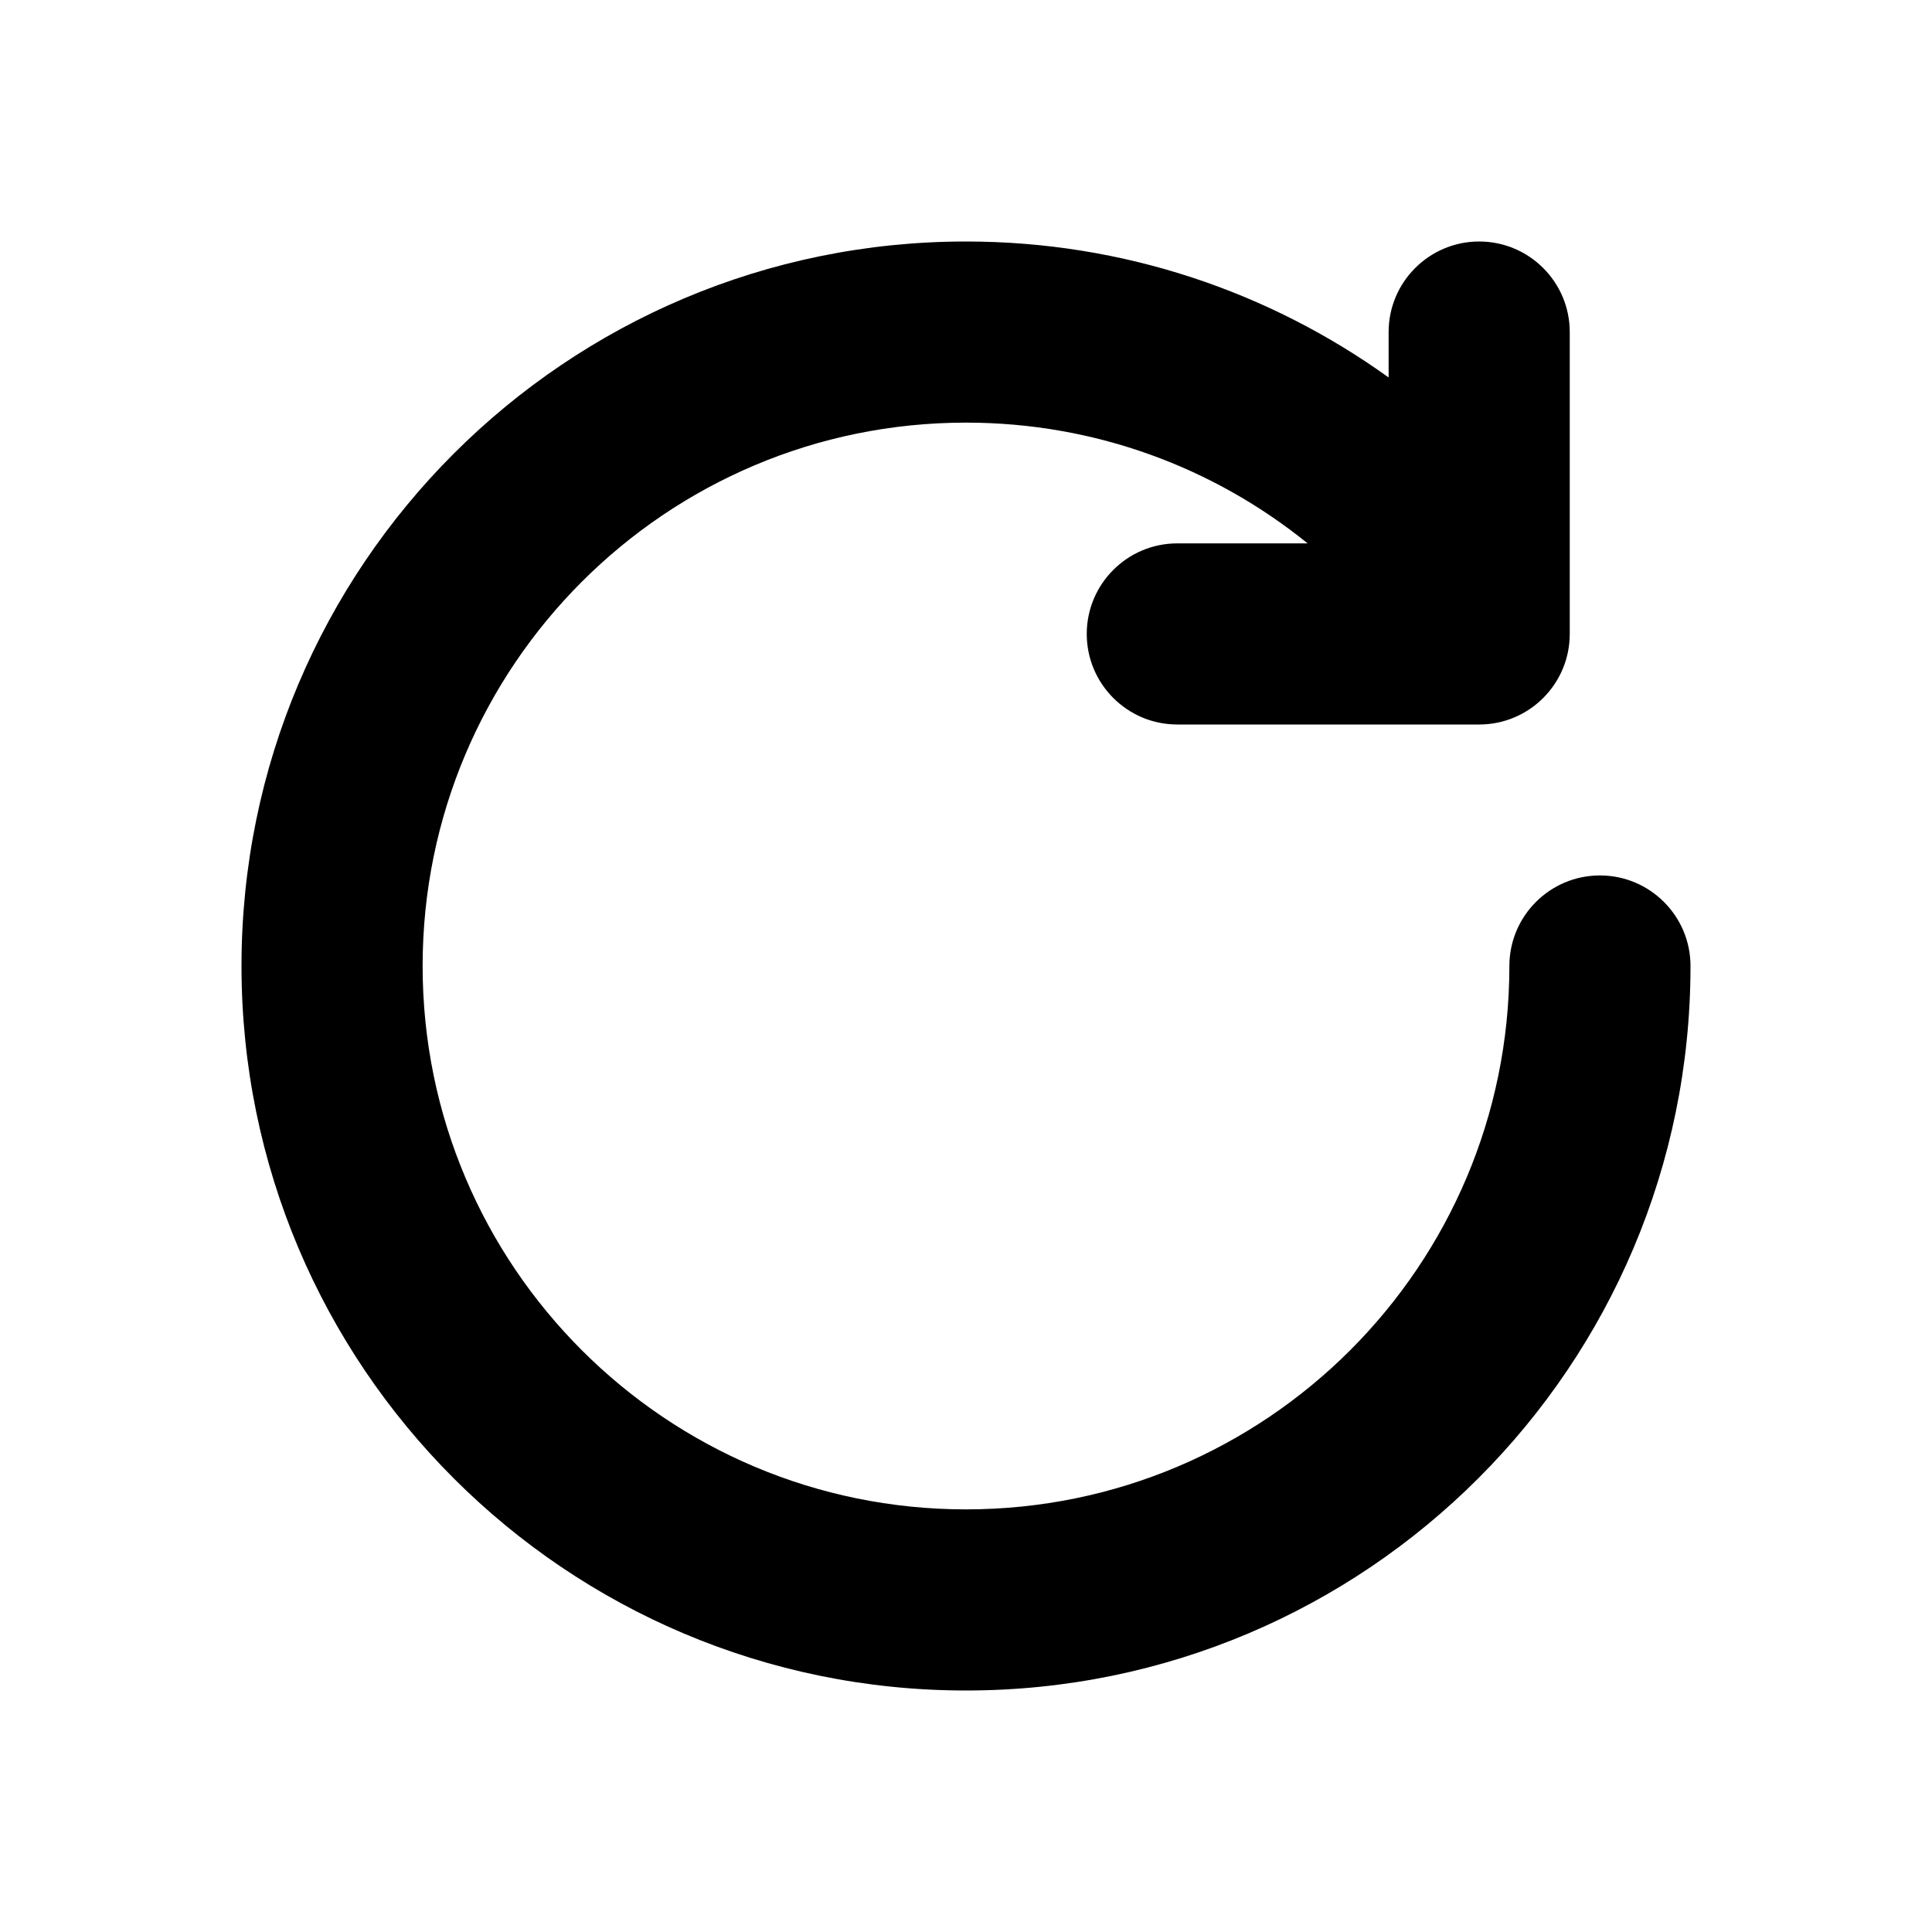
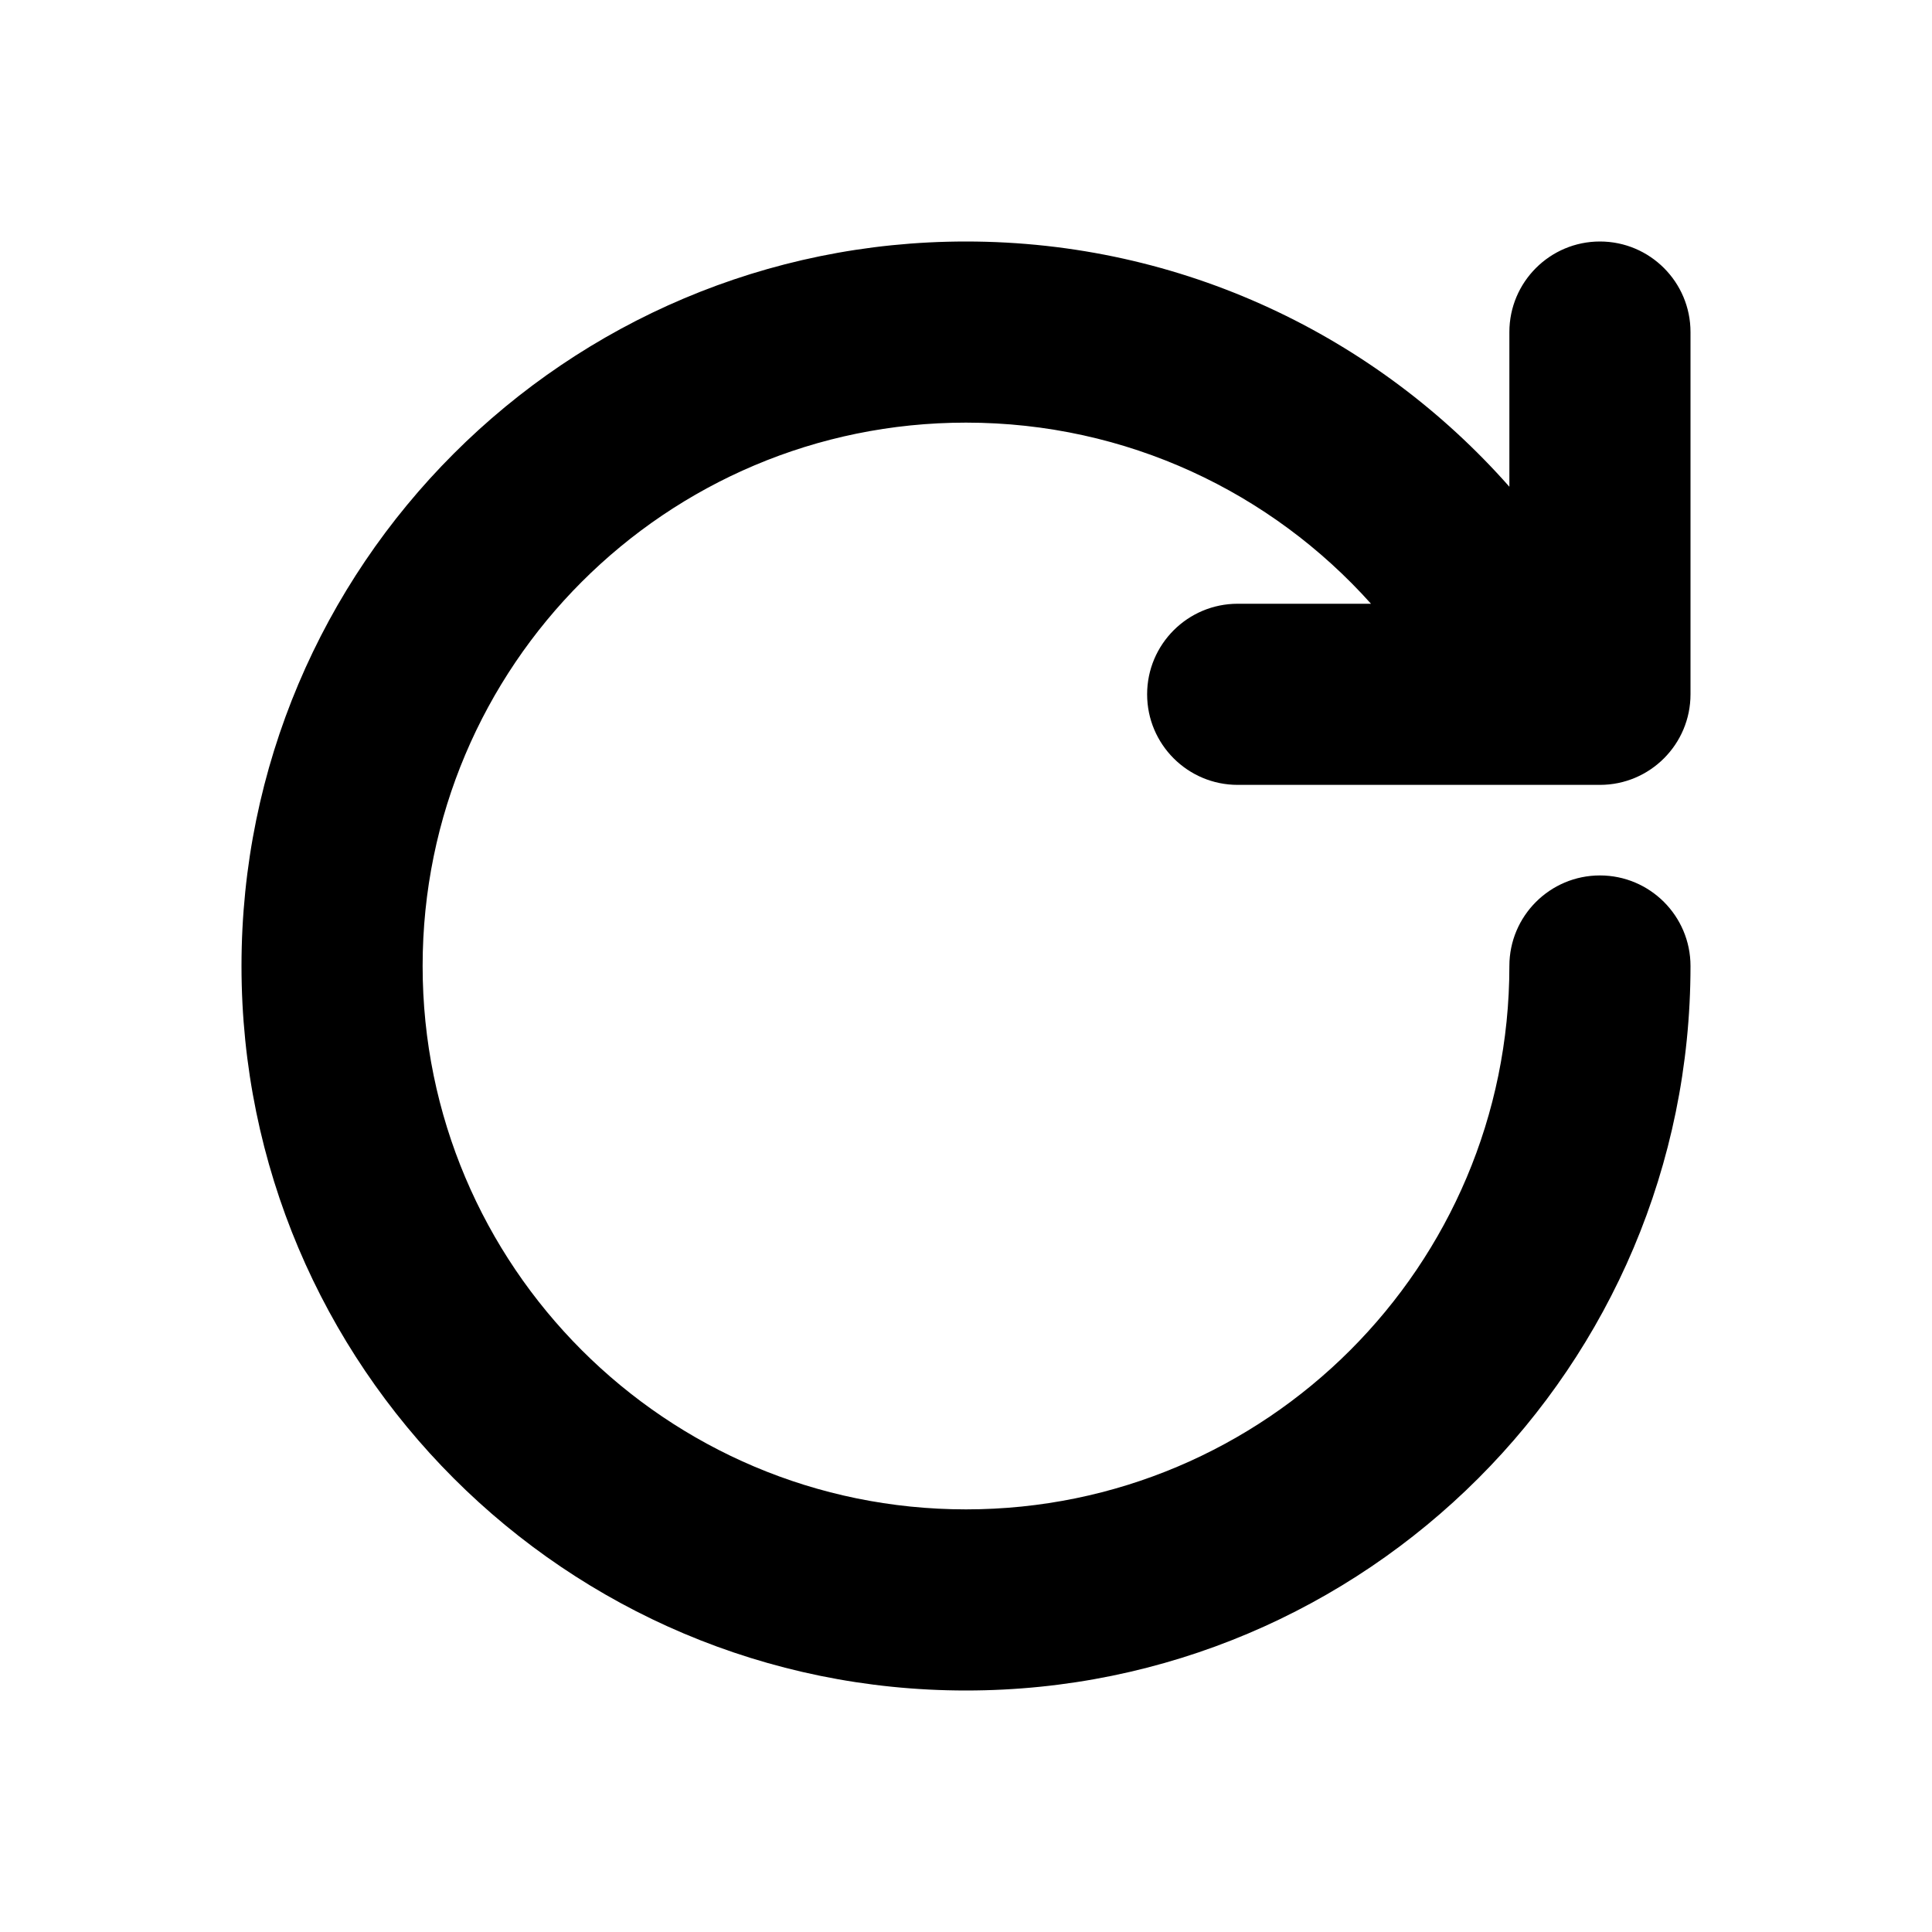
<svg xmlns="http://www.w3.org/2000/svg" viewBox="0 0 16 16" fill="none">
-   <path d="M3.5 8C3.5 5.515 5.515 3.5 8 3.5C9.072 3.5 10.056 3.874 10.829 4.5H9.75C9.336 4.5 9 4.836 9 5.25C9 5.664 9.336 6 9.75 6H12.25C12.664 6 13 5.664 13 5.25V2.75C13 2.336 12.664 2 12.25 2C11.836 2 11.5 2.336 11.5 2.75V3.126C10.515 2.418 9.306 2 8 2C4.686 2 2 4.686 2 8C2 11.314 4.686 14 8 14C11.314 14 14 11.314 14 8C14 7.586 13.664 7.25 13.25 7.25C12.836 7.25 12.5 7.586 12.5 8C12.5 10.485 10.485 12.5 8 12.5C5.515 12.5 3.5 10.485 3.5 8Z" fill="currentColor" />
+   <path d="M3.5 8C3.5 5.515 5.515 3.5 8 3.5C9.333 3.5 10.53 4.079 11.354 5H10.25C9.836 5 9.5 5.336 9.5 5.75C9.5 6.164 9.836 6.5 10.25 6.5H13.25C13.664 6.5 14 6.164 14 5.75V2.75C14 2.336 13.664 2 13.25 2C12.836 2 12.5 2.336 12.5 2.75V4.031C11.401 2.786 9.792 2 8 2C4.686 2 2 4.686 2 8C2 11.314 4.686 14 8 14C11.314 14 14 11.314 14 8C14 7.586 13.664 7.25 13.25 7.25C12.836 7.25 12.5 7.586 12.5 8C12.5 10.485 10.485 12.5 8 12.5C5.515 12.5 3.5 10.485 3.5 8Z" fill="currentColor" />
</svg>
